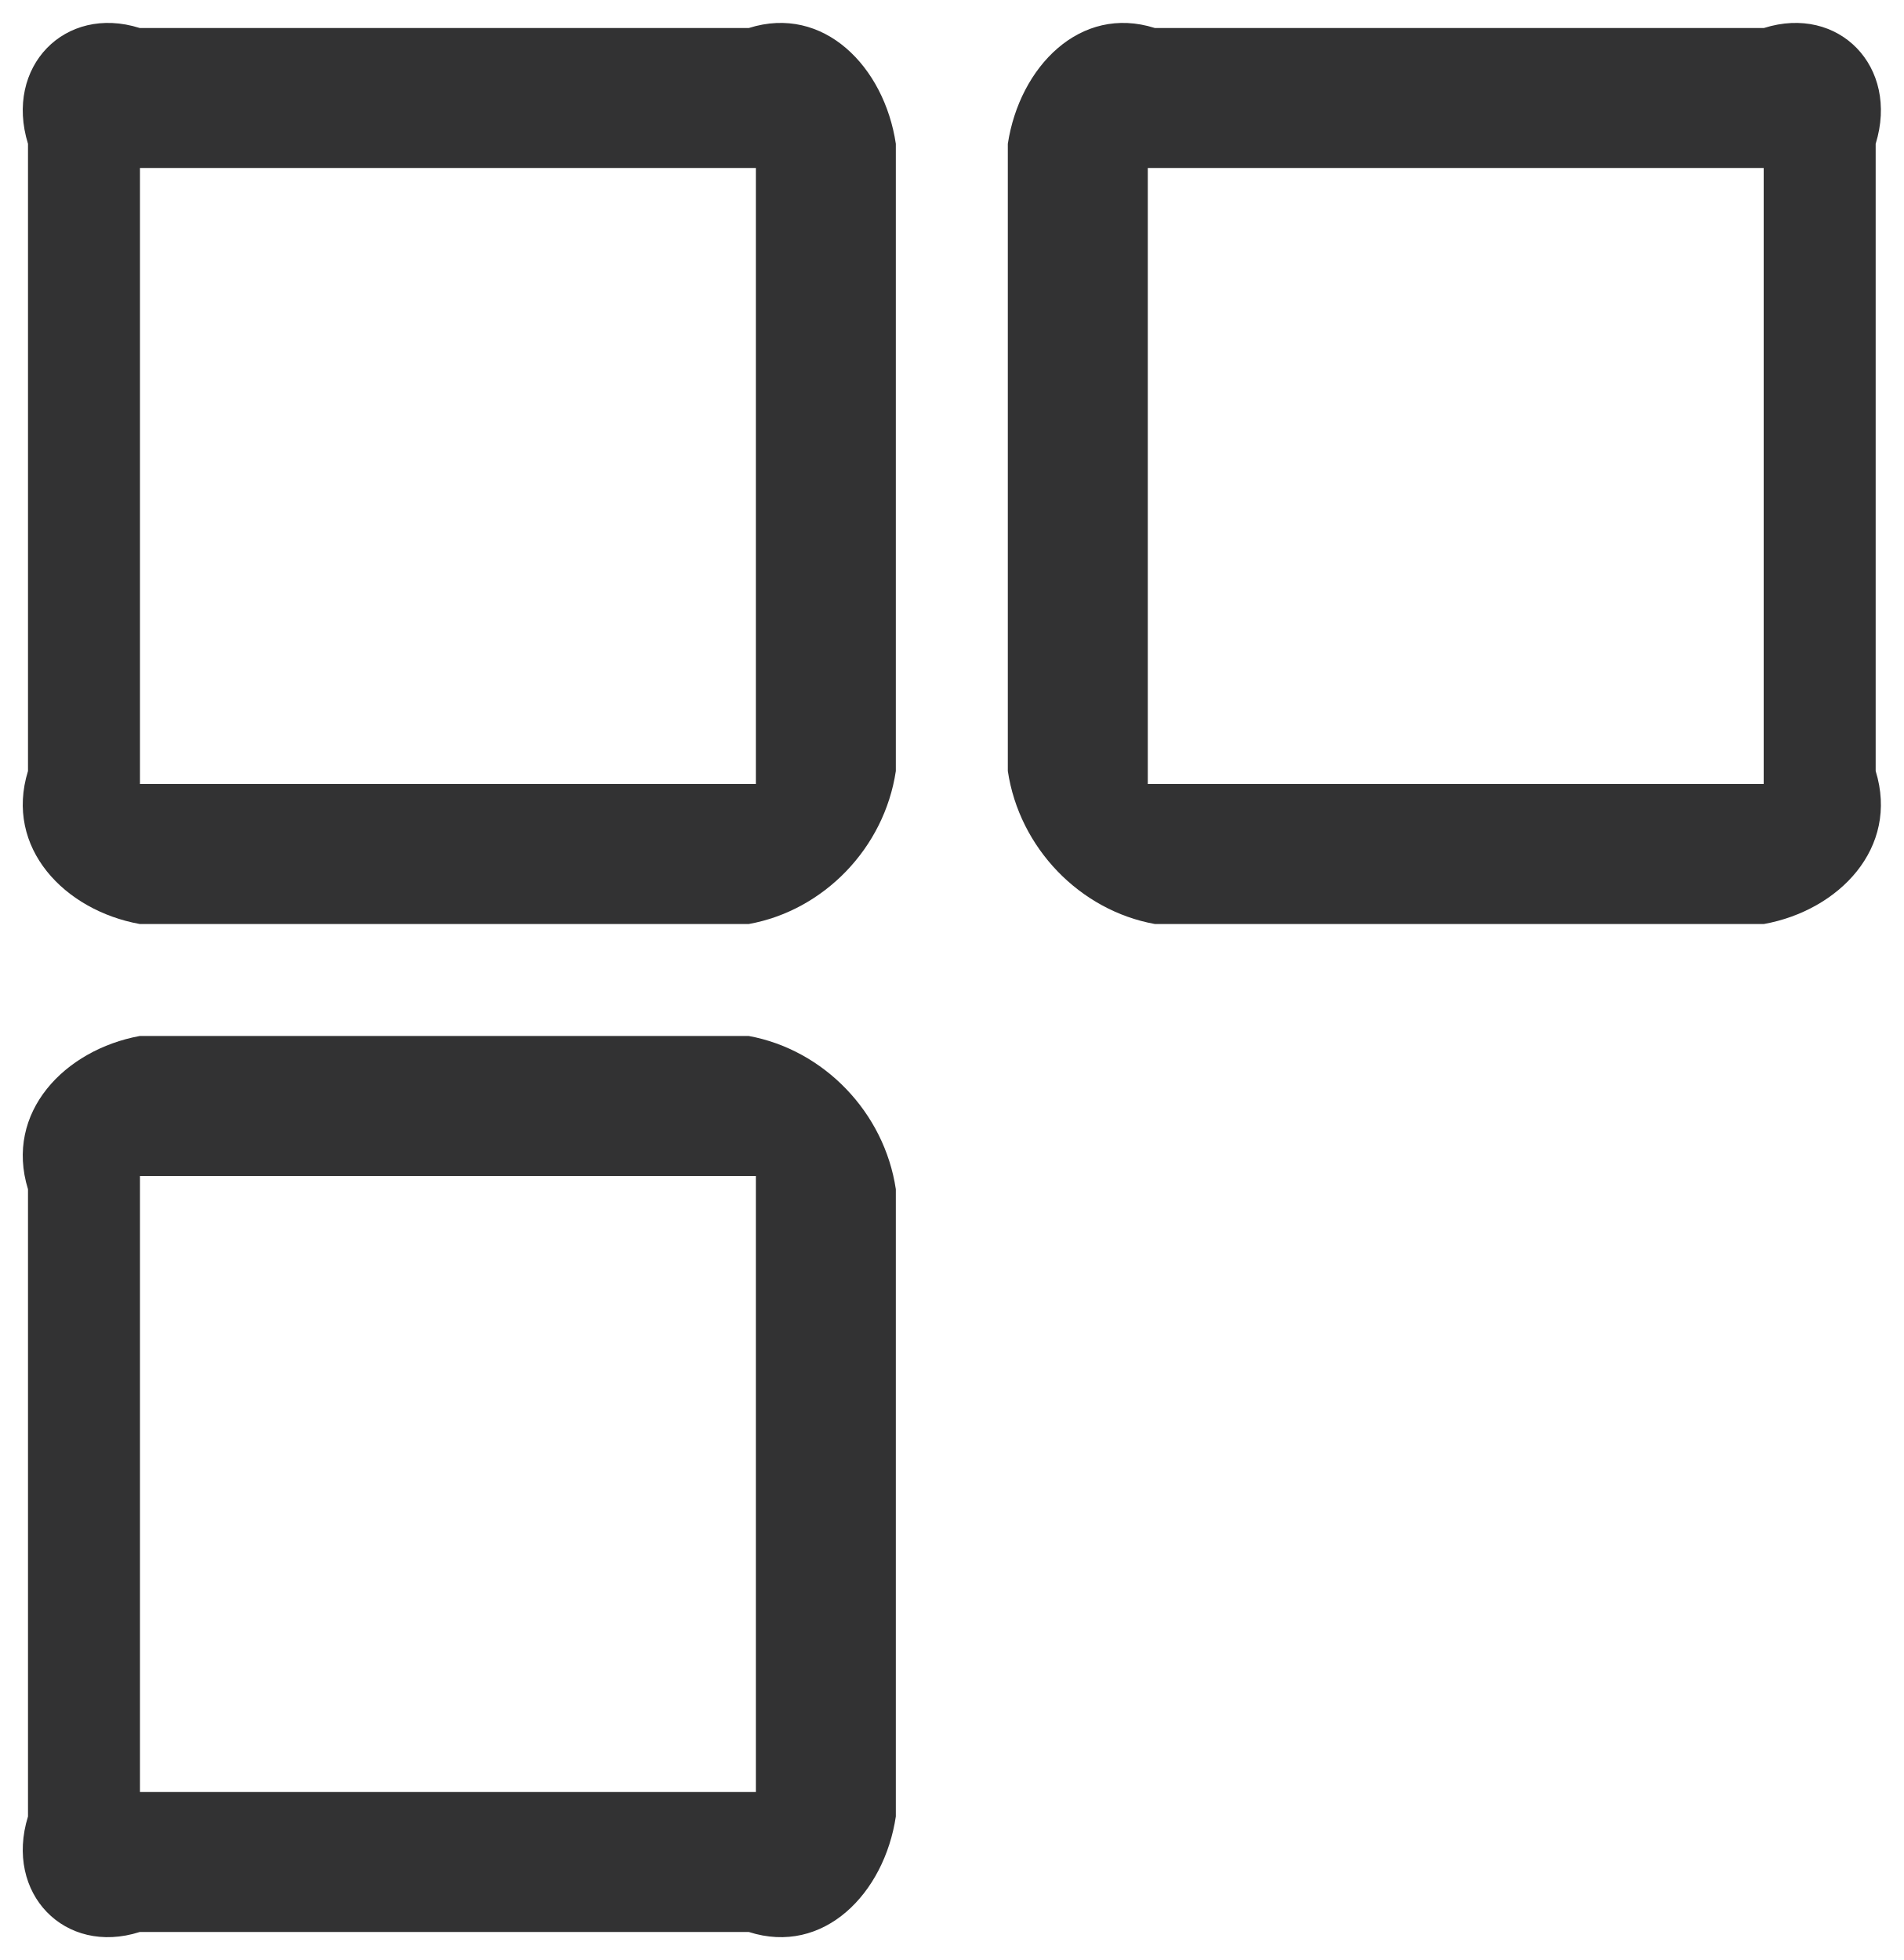
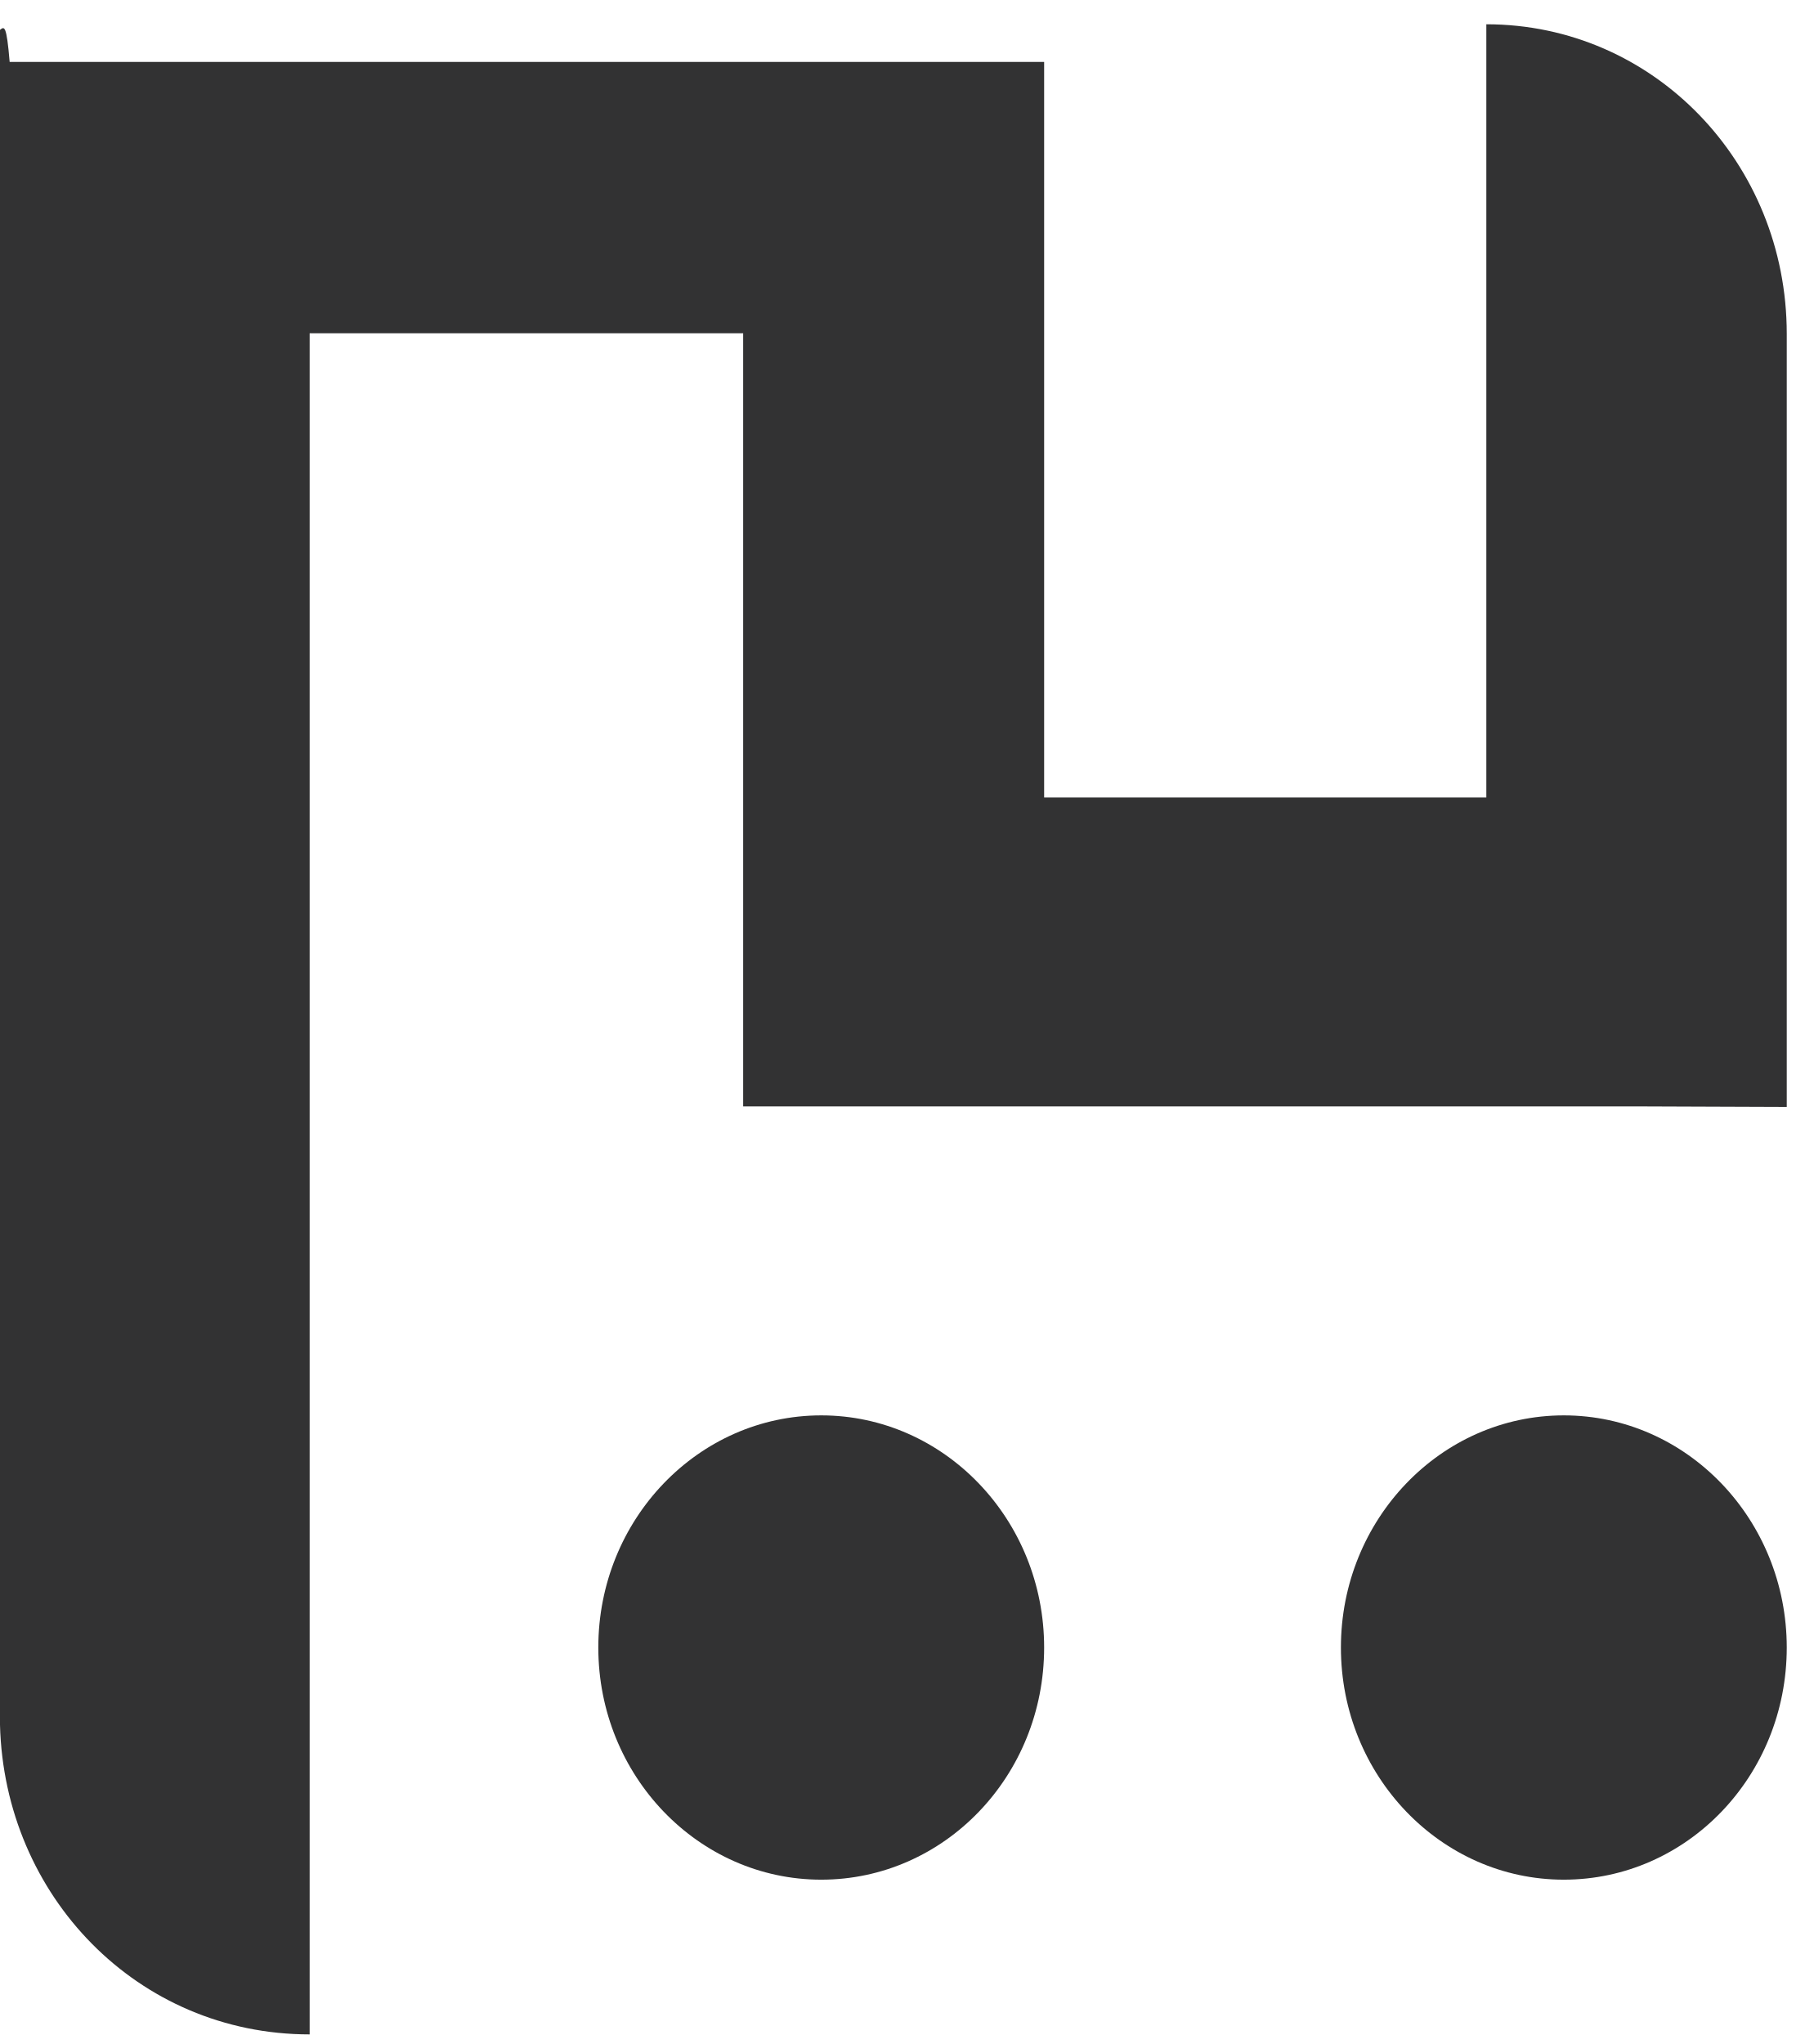
- <svg xmlns="http://www.w3.org/2000/svg" version="1.1" width="68px" height="70px">
-   <g transform="matrix(1 0 0 1 -230 -271 )">
-     <path d="M 27 6  L 5 6  L 5 28  L 27 28  L 27 6  Z M 1 5.136  C 0.15 2.386  2.317 0.155  4.99 1  L 26.75 1  C 29.422 0.155  31.589 2.386  32 5.136  L 32 27.536  C 31.589 30.287  29.422 32.518  26.75 33  L 4.99 33  C 2.317 32.518  0.15 30.287  1 27.536  L 1 5.136  Z M 36 5.136  C 36.42 2.386  38.587 0.155  41.25 1  L 63.01 1  C 65.683 0.155  67.85 2.386  67 5.136  L 67 27.536  C 67.85 30.287  65.683 32.518  63.01 33  L 41.25 33  C 38.578 32.518  36.411 30.287  36 27.536  L 36 5.136  Z M 63 6  L 41 6  L 41 28  L 63 28  L 63 6  Z M 1 42.473  C 0.15 39.722  2.317 37.491  4.99 37  L 26.75 37  C 29.422 37.491  31.589 39.722  32 42.473  L 32 64.873  C 31.589 67.623  29.422 69.854  26.75 69  L 4.99 69  C 2.317 69.854  0.15 67.623  1 64.873  L 1 42.473  Z M 27 42  L 5 42  L 5 64  L 27 64  L 27 42  Z " fill-rule="nonzero" fill="#323233" stroke="none" transform="matrix(1 0 0 1 230 271 )" />
+ <svg xmlns="http://www.w3.org/2000/svg" version="1.1" width="29px" height="33px">
+   <g transform="matrix(1 0 0 1 -269 -308 )">
+     <path d="M 28.851 17.872  L 26.451 17.863  L 12 17.863  L 12 5.38  L 5 5.38  L 5 32.845  C 2.22 32.845  0.07 30.607  0 27.848  L 0 0.482  C 0.07 0.428  0.105 0.392  0.156 1  L 16.86 1  L 16.86 12.875  L 24 12.875  L 24 0.392  C 26.702 0.392  28.851 2.63  28.851 5.389  L 28.851 17.872  Z M 16.86 26.599  C 16.86 28.675  15.246 30.347  13.261 30.347  C 11.275 30.347  9.661 28.666  9.661 26.599  C 9.661 24.532  11.275 22.851  13.261 22.851  C 15.246 22.851  16.86 24.532  16.86 26.599  Z M 28.851 26.599  C 28.851 28.675  27.237 30.347  25.251 30.347  C 23.266 30.347  21.652 28.666  21.652 26.599  C 21.652 24.532  23.266 22.851  25.251 22.851  C 27.237 22.851  28.851 24.532  28.851 26.599  Z " fill-rule="nonzero" fill="#323233" stroke="none" transform="matrix(1 0 0 1 269 308 )" />
  </g>
</svg>
